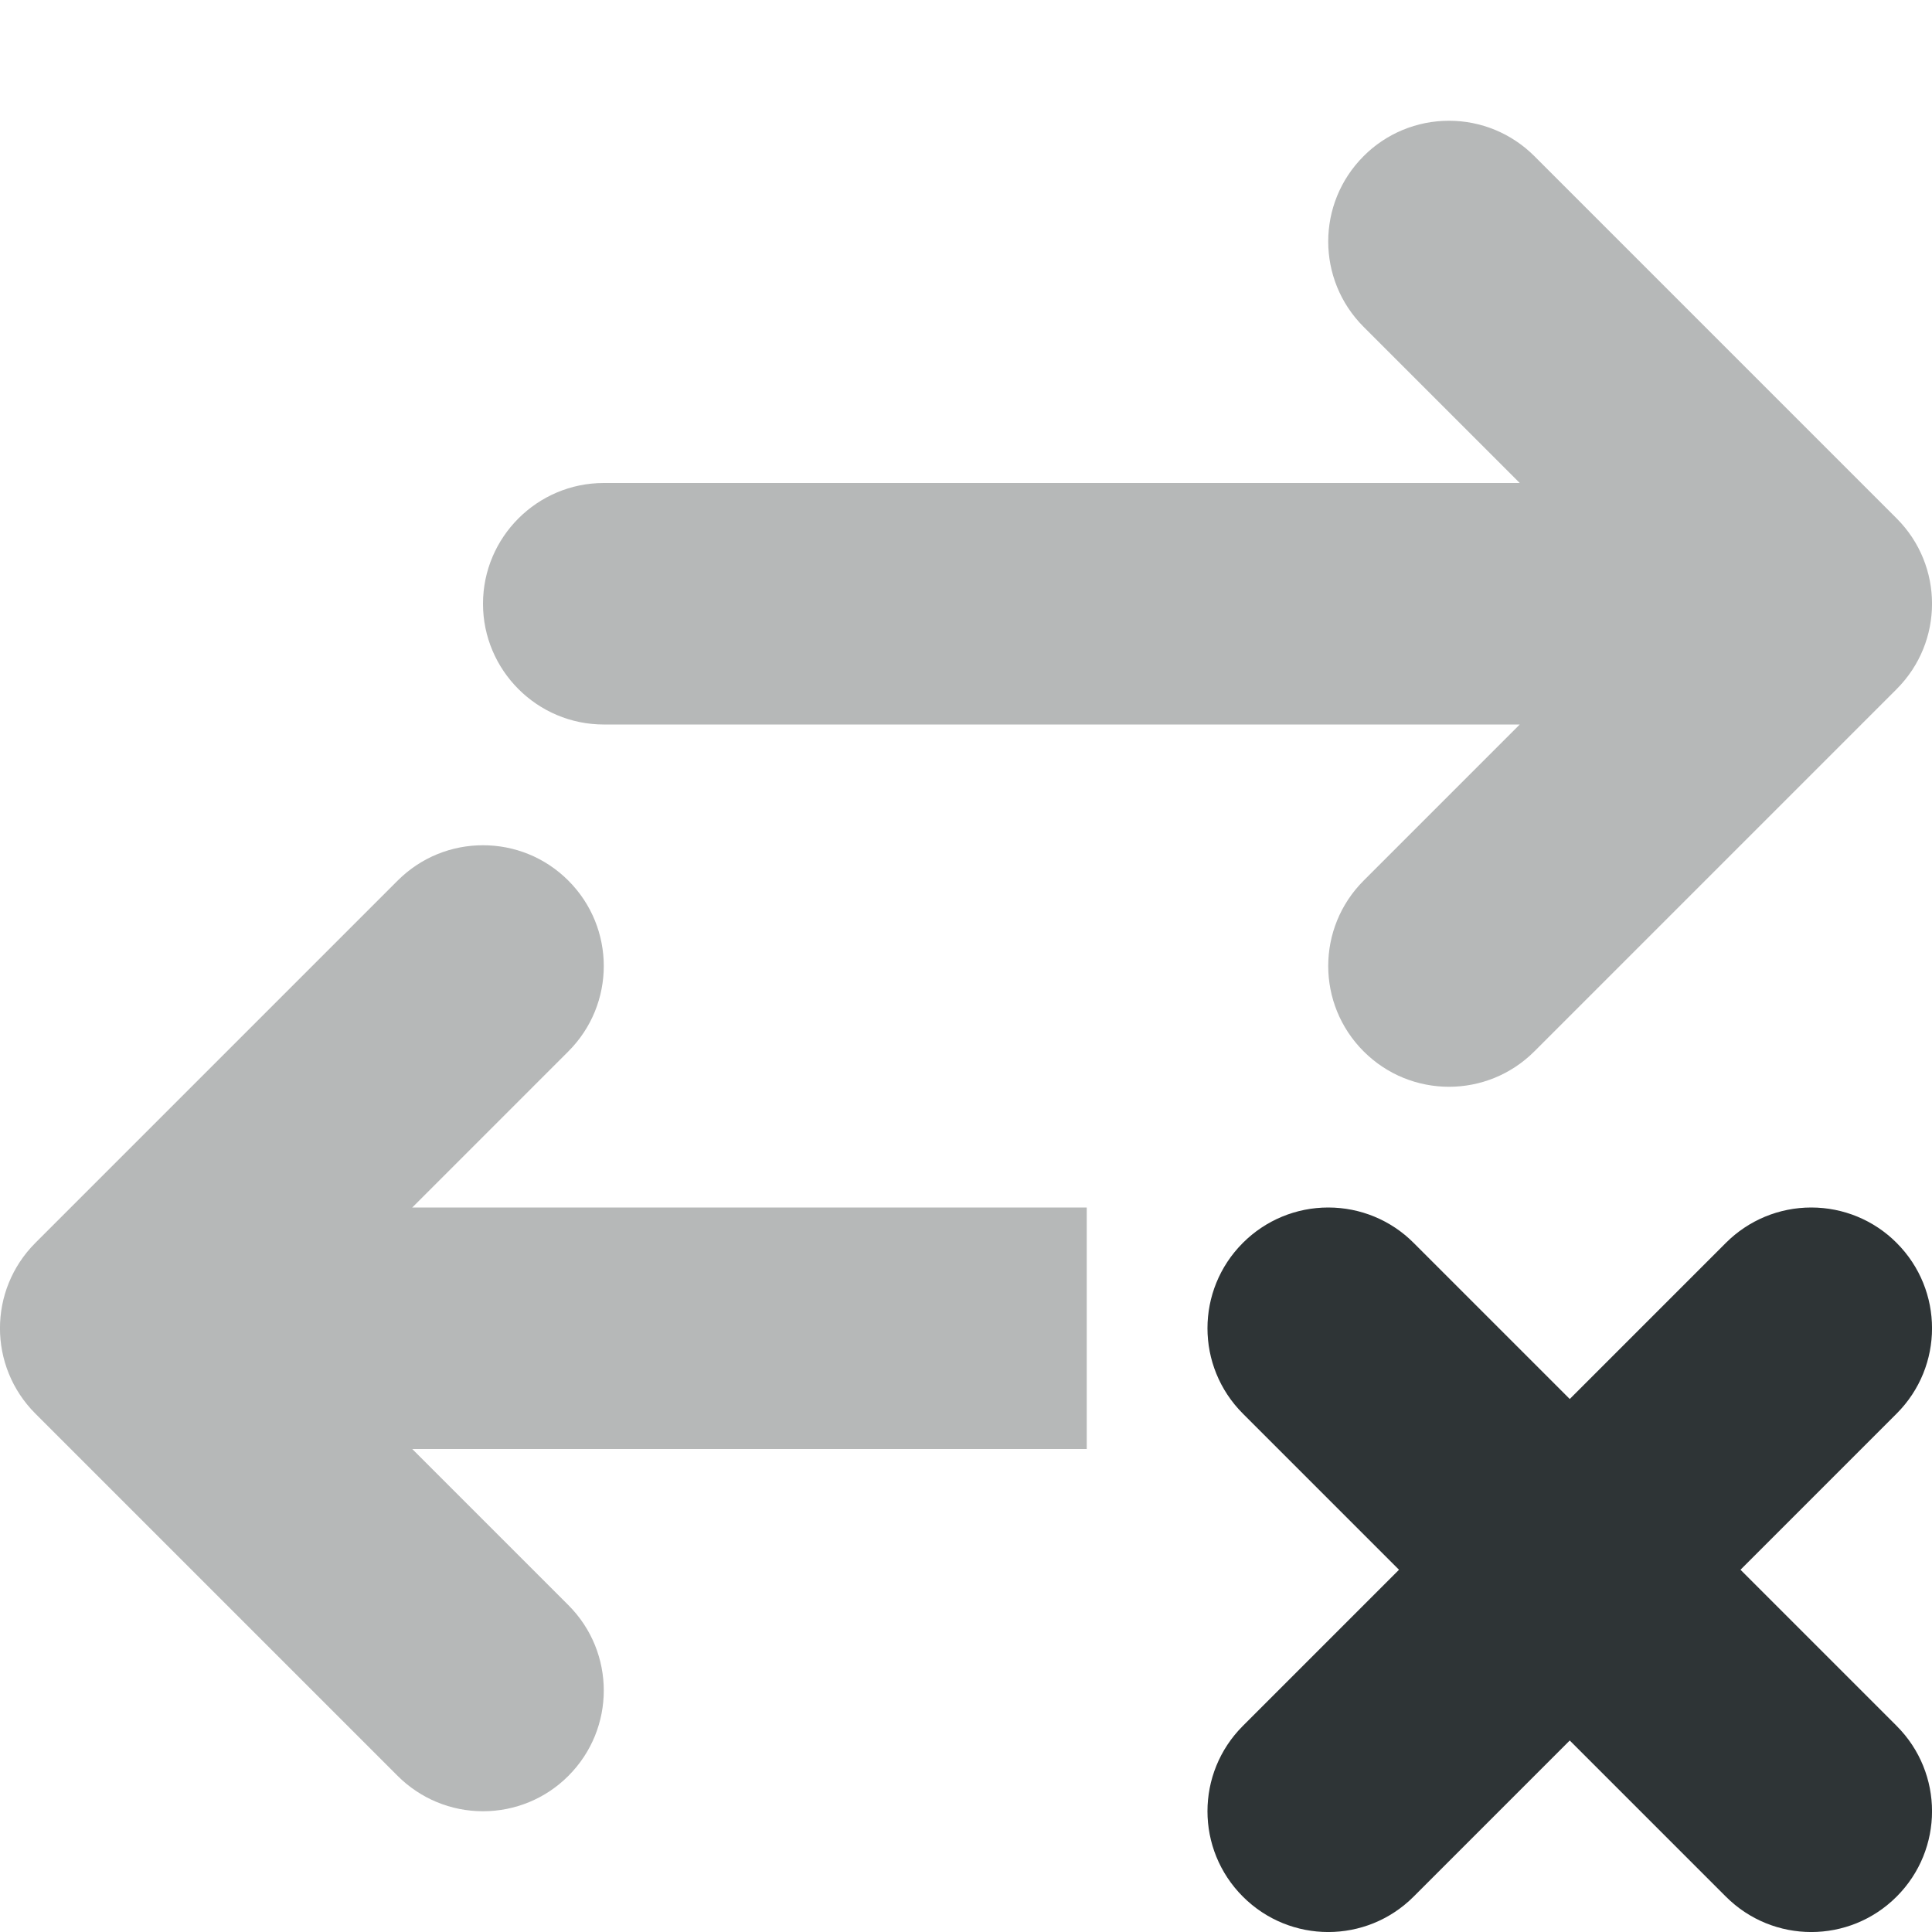
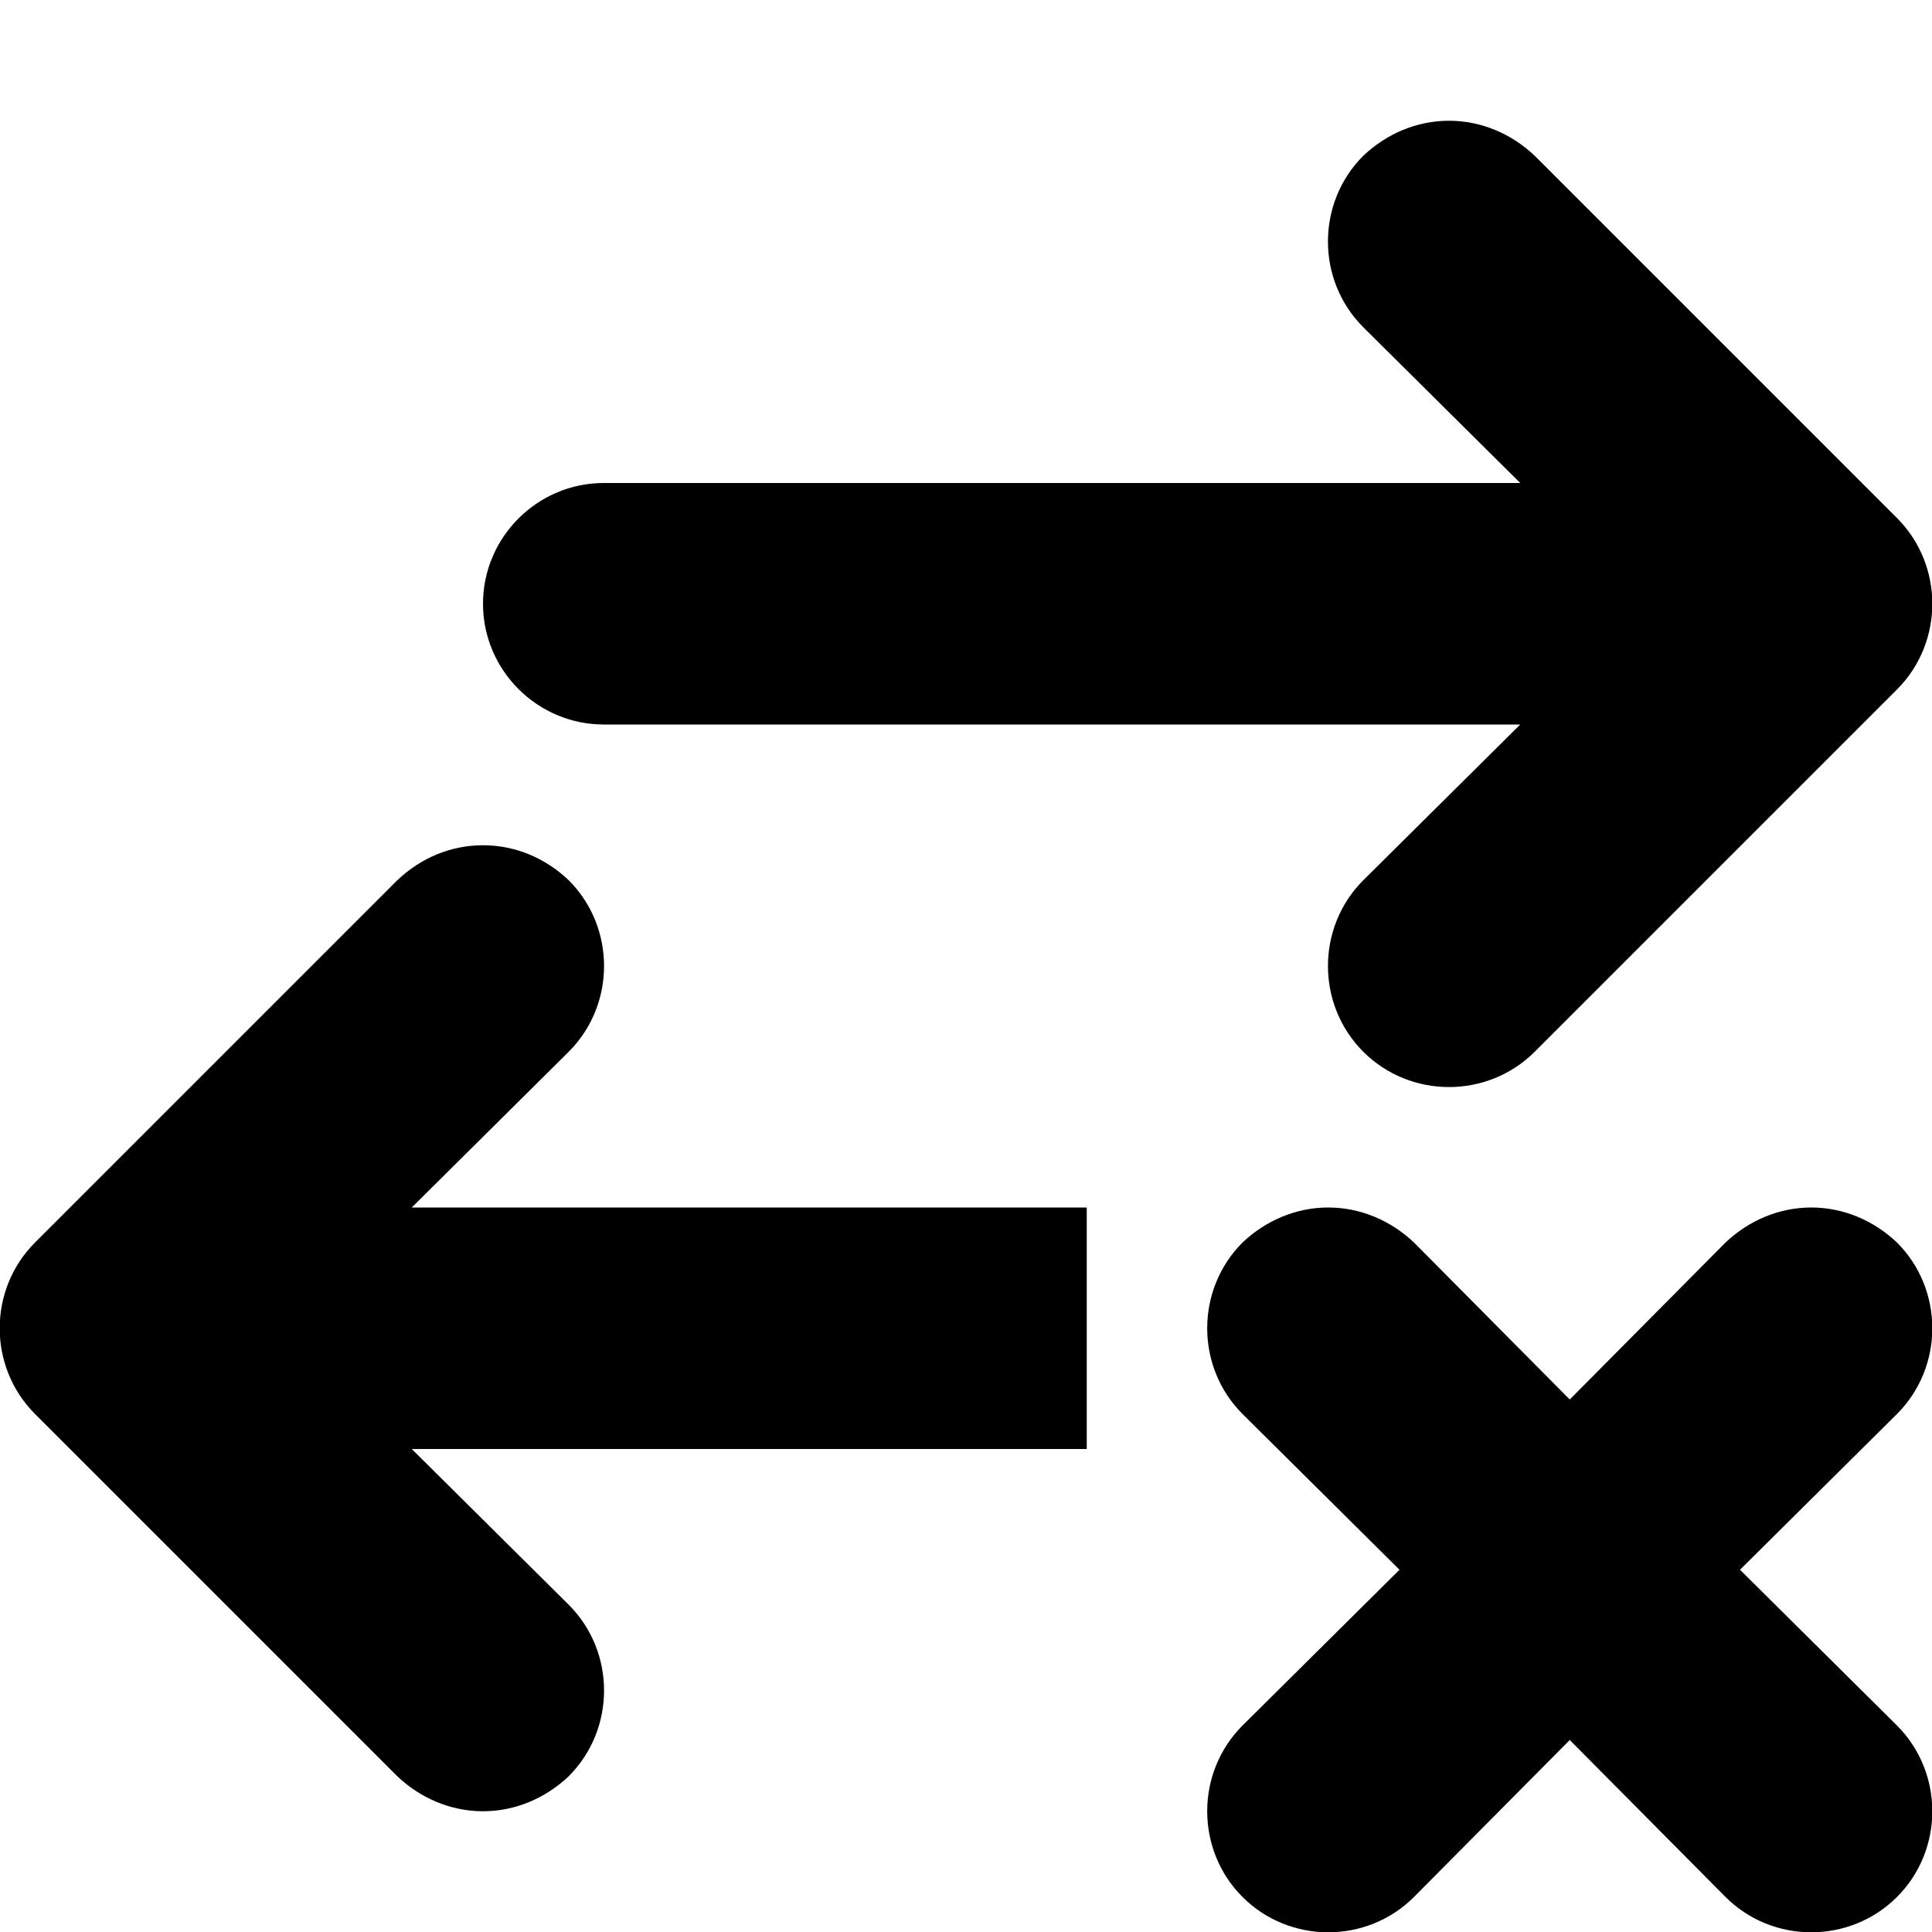
- <svg xmlns="http://www.w3.org/2000/svg" height="16px" viewBox="0 0 16 16" width="16px">
-   <g fill="#2e3436">
-     <path d="m 12 1 c -0.266 0 -0.52 0.105 -0.707 0.293 c -0.391 0.391 -0.391 1.023 0 1.414 l 1.293 1.293 h -7.586 c -0.551 0 -1 0.449 -1 1 s 0.449 1 1 1 h 7.586 l -1.293 1.293 c -0.391 0.391 -0.391 1.023 0 1.414 s 1.023 0.391 1.414 0 l 3 -3 c 0.391 -0.391 0.391 -1.023 0 -1.414 l -3 -3 c -0.188 -0.188 -0.441 -0.293 -0.707 -0.293 z m -8 6 c -0.258 0 -0.512 0.098 -0.707 0.293 l -3 3 c -0.391 0.391 -0.391 1.023 0 1.414 l 3 3 c 0.188 0.188 0.441 0.293 0.707 0.293 s 0.52 -0.105 0.707 -0.293 c 0.391 -0.391 0.391 -1.023 0 -1.414 l -1.293 -1.293 h 5.586 v -2 h -5.586 l 1.293 -1.293 c 0.391 -0.391 0.391 -1.023 0 -1.414 c -0.195 -0.195 -0.449 -0.293 -0.707 -0.293 z m 0 0" fill-opacity="0.349" />
-     <path d="m 15 10 c 0.266 0 0.52 0.105 0.707 0.293 c 0.391 0.391 0.391 1.023 0 1.414 l -1.293 1.293 l 1.293 1.293 c 0.391 0.391 0.391 1.023 0 1.414 s -1.023 0.391 -1.414 0 l -1.293 -1.293 l -1.293 1.293 c -0.391 0.391 -1.023 0.391 -1.414 0 s -0.391 -1.023 0 -1.414 l 1.293 -1.293 l -1.293 -1.293 c -0.391 -0.391 -0.391 -1.023 0 -1.414 c 0.188 -0.188 0.441 -0.293 0.707 -0.293 s 0.52 0.105 0.707 0.293 l 1.293 1.293 l 1.293 -1.293 c 0.188 -0.188 0.441 -0.293 0.707 -0.293 z m 0 0" />
-   </g>
+ <svg xmlns:ns0="https://www.gtk.org/grappa" width="16" height="16" ns0:version="1">
+   <path d="M12.00 1.00C11.73 1.00 11.48 1.11 11.29 1.29C10.90 1.68 10.90 2.32 11.29 2.71L12.59 4.00L5.00 4.00C4.45 4.00 4.00 4.45 4.00 5.00C4.00 5.55 4.45 6.00 5.00 6.00L12.59 6.00L11.29 7.29C10.90 7.68 10.90 8.32 11.29 8.71C11.68 9.10 12.32 9.10 12.71 8.71L15.71 5.71C16.10 5.32 16.10 4.68 15.71 4.29L12.71 1.29C12.52 1.11 12.27 1.00 12.00 1.00ZM4.00 7.00C3.74 7.00 3.49 7.10 3.29 7.29L0.29 10.29C-0.10 10.68 -0.10 11.32 0.29 11.71L3.29 14.71C3.48 14.89 3.73 15.00 4.00 15.00C4.27 15.00 4.52 14.89 4.71 14.71C5.10 14.32 5.10 13.68 4.71 13.29L3.41 12.00L9.00 12.00L9.00 10.00L3.41 10.00L4.71 8.71C5.10 8.32 5.10 7.68 4.71 7.29C4.51 7.10 4.26 7.00 4.00 7.00ZM4.00 7.00" stroke="none" fill="rgb(0,0,0)" ns0:fill="foreground" />
+   <path d="M15.00 10.00C15.27 10.00 15.52 10.11 15.71 10.29C16.10 10.68 16.10 11.32 15.71 11.71L14.41 13.00L15.71 14.29C16.10 14.68 16.10 15.32 15.71 15.71C15.32 16.10 14.68 16.10 14.29 15.71L13.00 14.41L11.71 15.71C11.32 16.10 10.68 16.10 10.29 15.71C9.90 15.32 9.90 14.68 10.29 14.29L11.59 13.00L10.29 11.71C9.90 11.32 9.90 10.68 10.29 10.29C10.48 10.11 10.73 10.00 11.00 10.00C11.27 10.00 11.52 10.11 11.71 10.29L13.00 11.59L14.29 10.29C14.48 10.11 14.73 10.00 15.00 10.00ZM15.00 10.00" stroke="none" fill="rgb(0,0,0)" ns0:fill="foreground" />
</svg>
